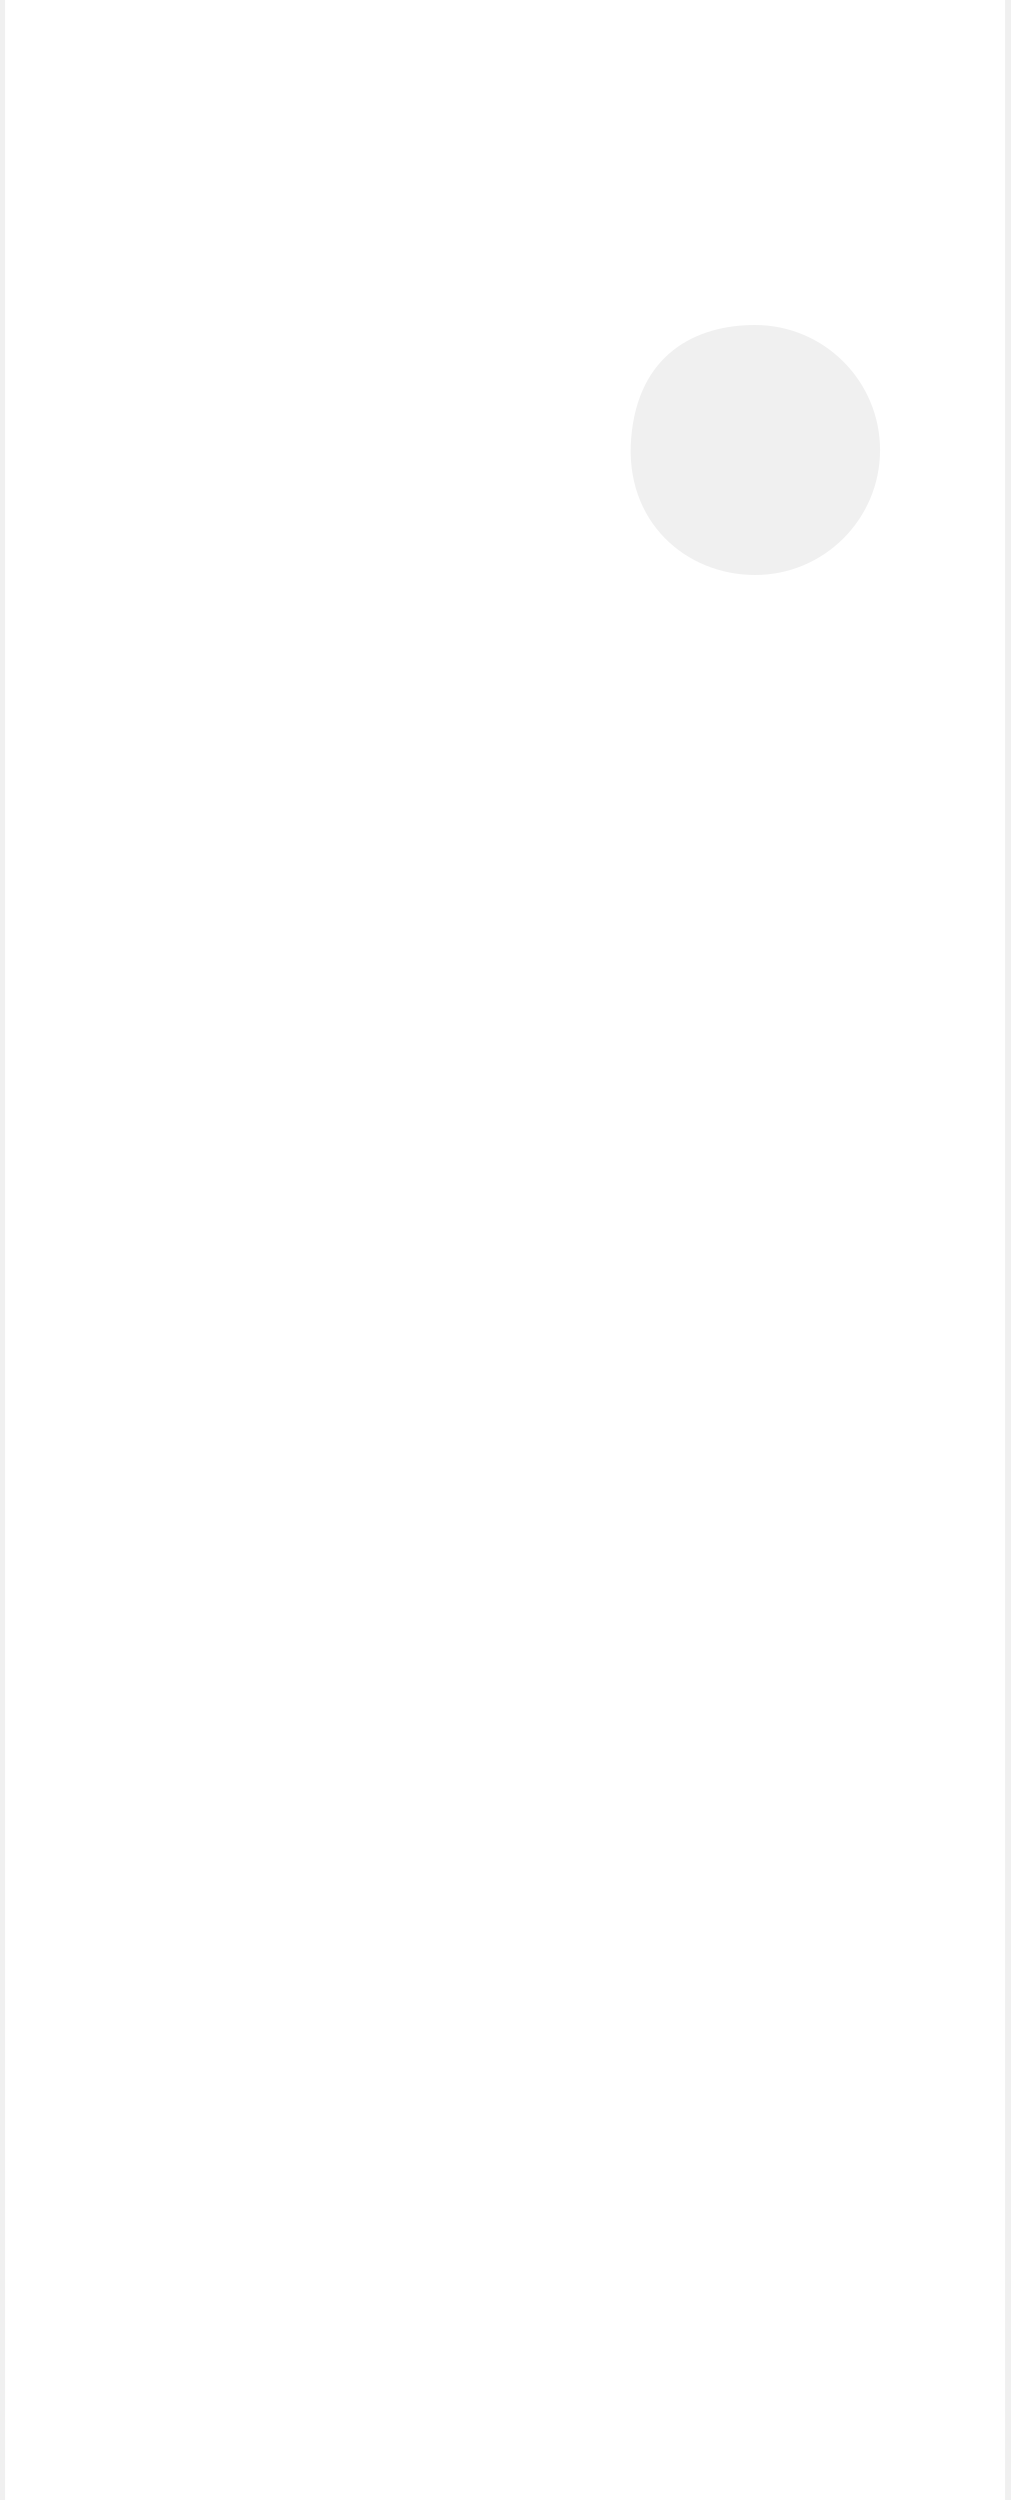
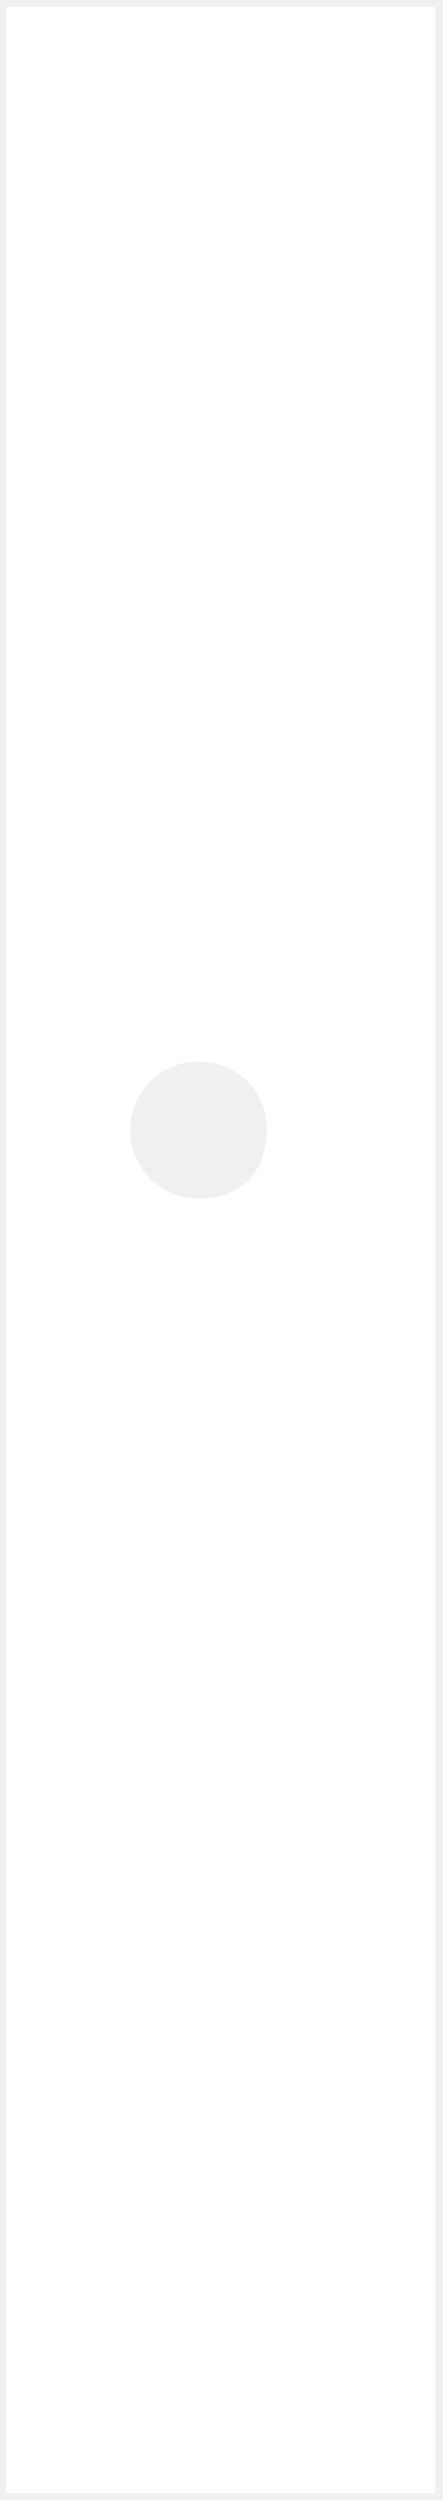
- <svg xmlns="http://www.w3.org/2000/svg" viewBox="0 0 40 100" height="99" width="40">
-   <path d="M 0,0 0,100 H 40 V 0 Z m 30,13 c 2.76,0.003 4.996,2.24 5,5 0,2.761 -2.238,5 -5,5 -2.761,0 -5.229,-2.128 -4.955,-5.475 C 25.32,14.179 27.605,13 30,13 Z" style="fill:#fff" />
+ <svg xmlns="http://www.w3.org/2000/svg" viewBox="0 0 32.005 182.497" height="180.672" width="32.005" version="1.1" id="svg4">
+   <defs id="defs8" />
+   <path d="M 31.624,181.997 V 0.5 H 0.295 V 181.997 Z M 14.335,87.5 c -2.76,-0.003 -4.996,-2.24 -5,-5 0,-2.761 2.238,-5 5,-5 2.761,0 5.229,2.128 4.955,5.475 -0.274,3.346 -2.56,4.525 -4.955,4.525 z" style="fill:#ffffff;stroke:none" id="path2" />
</svg>
